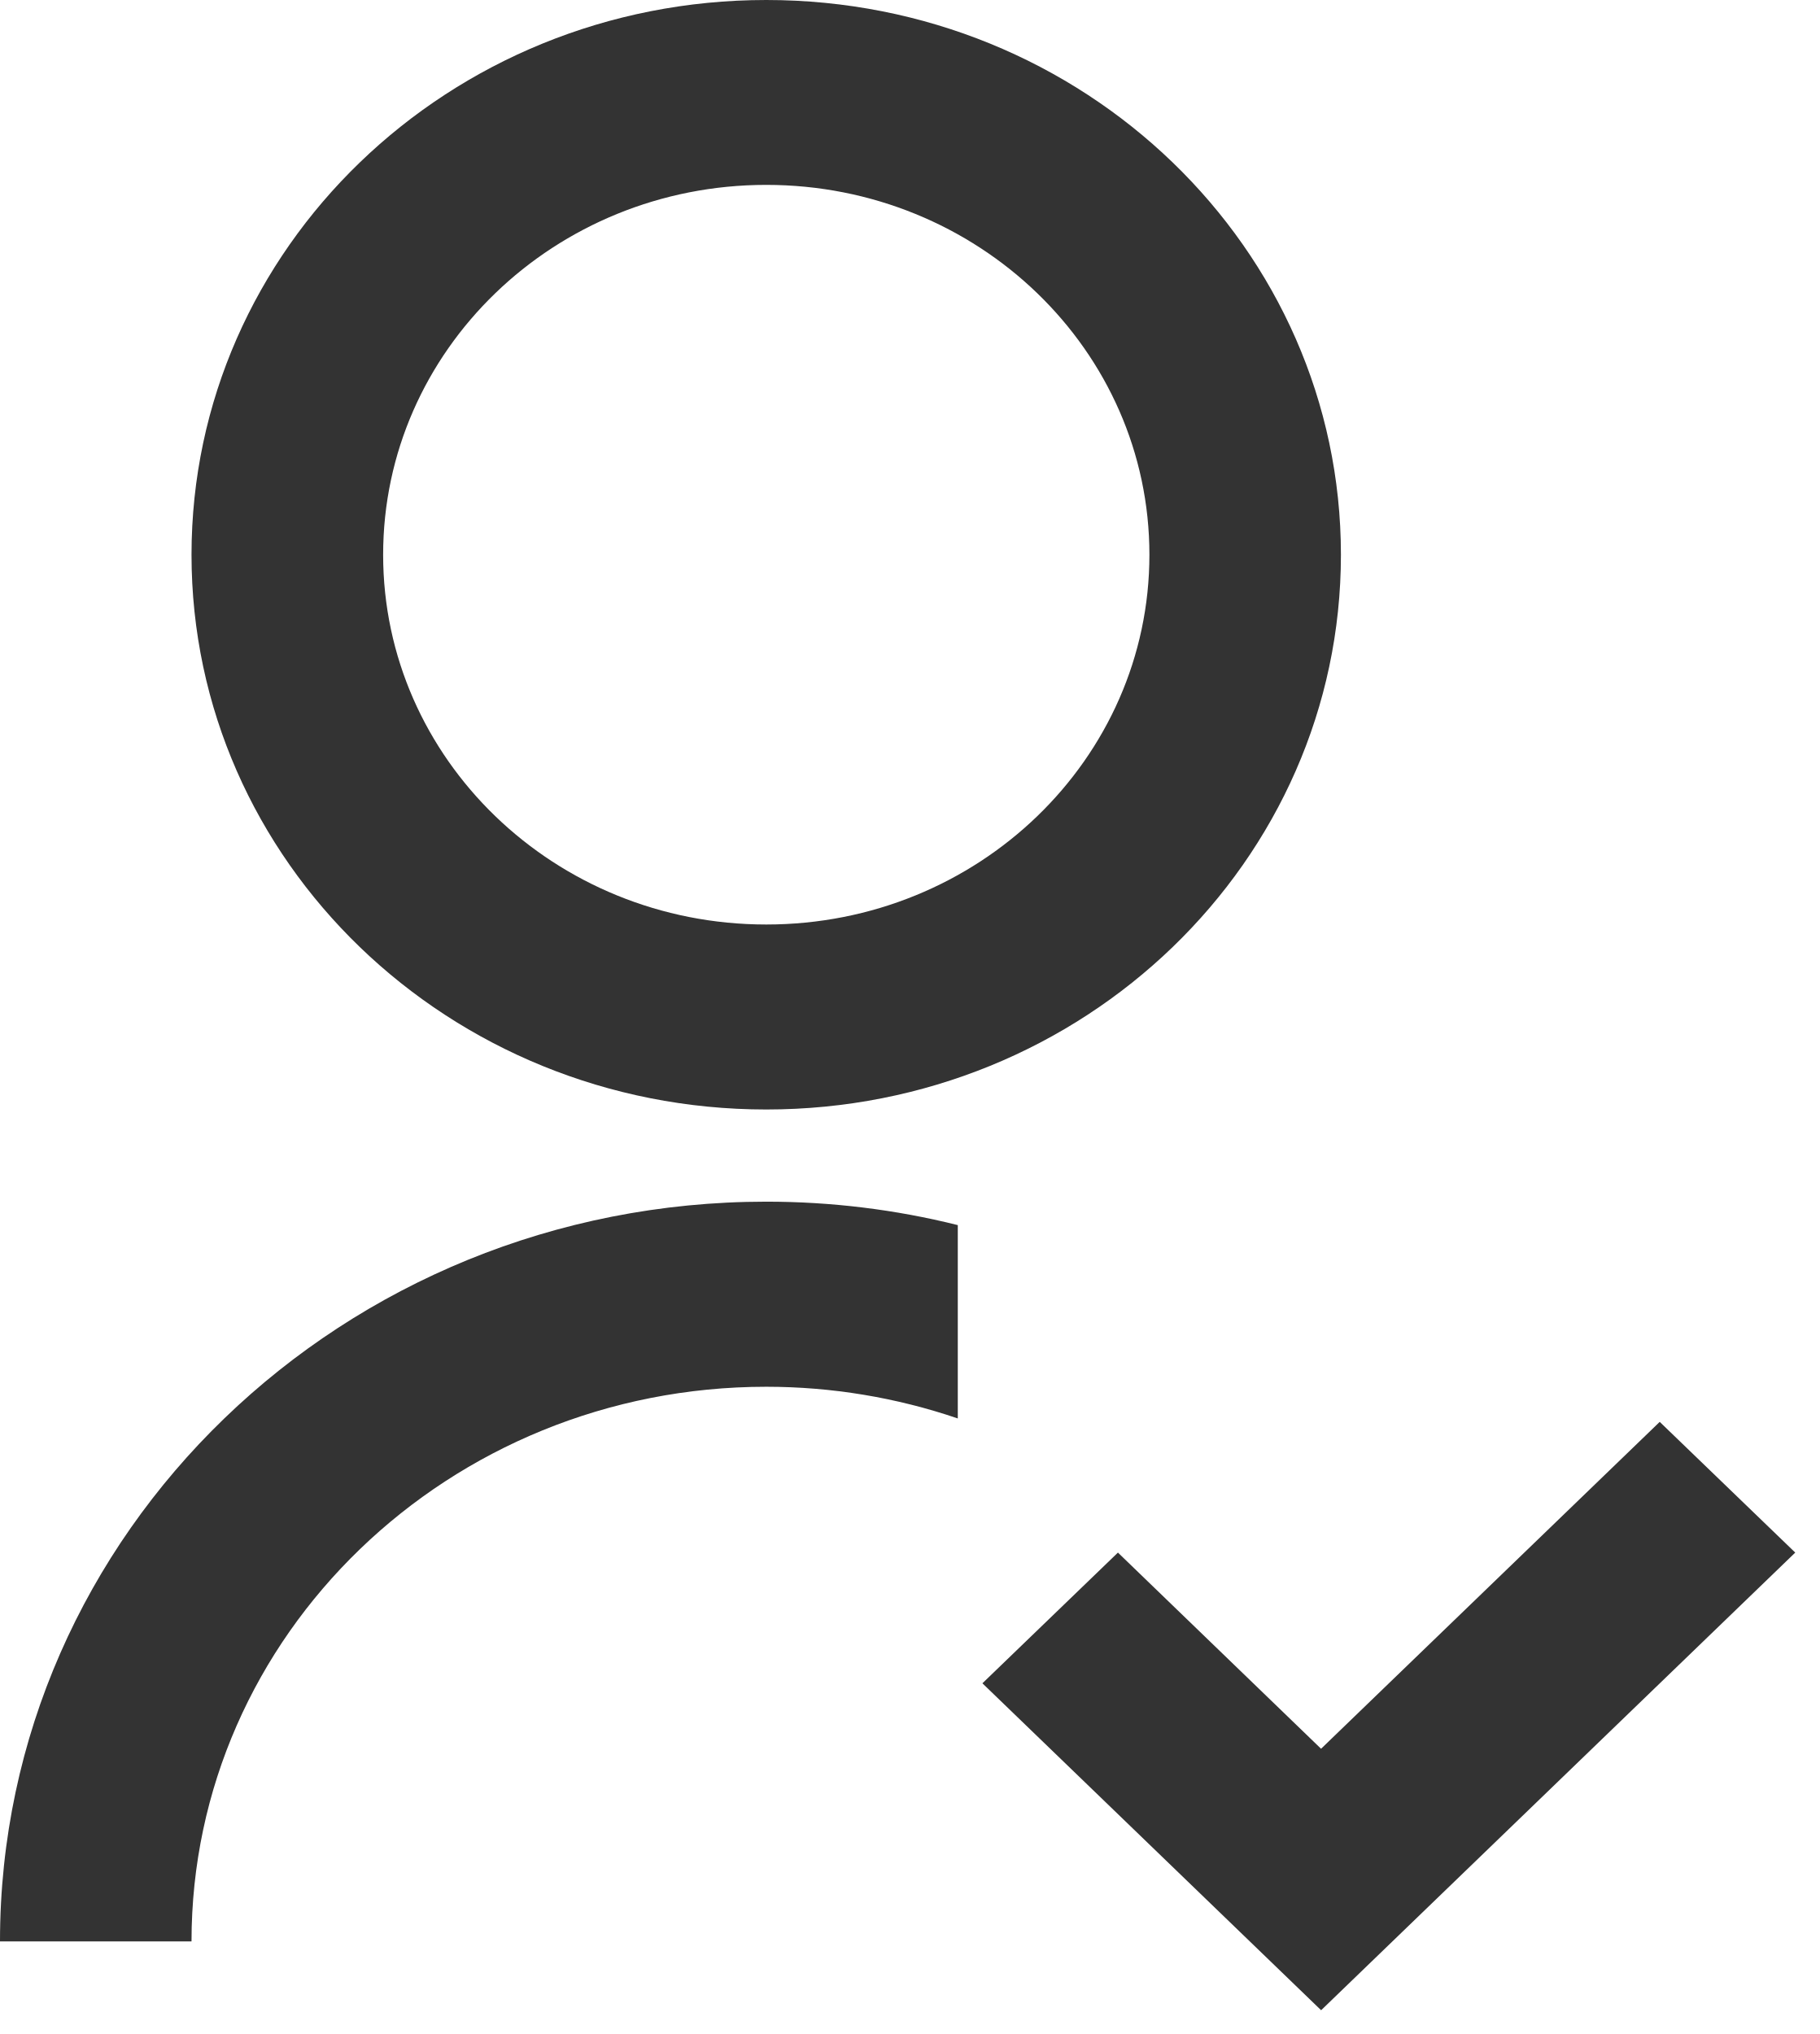
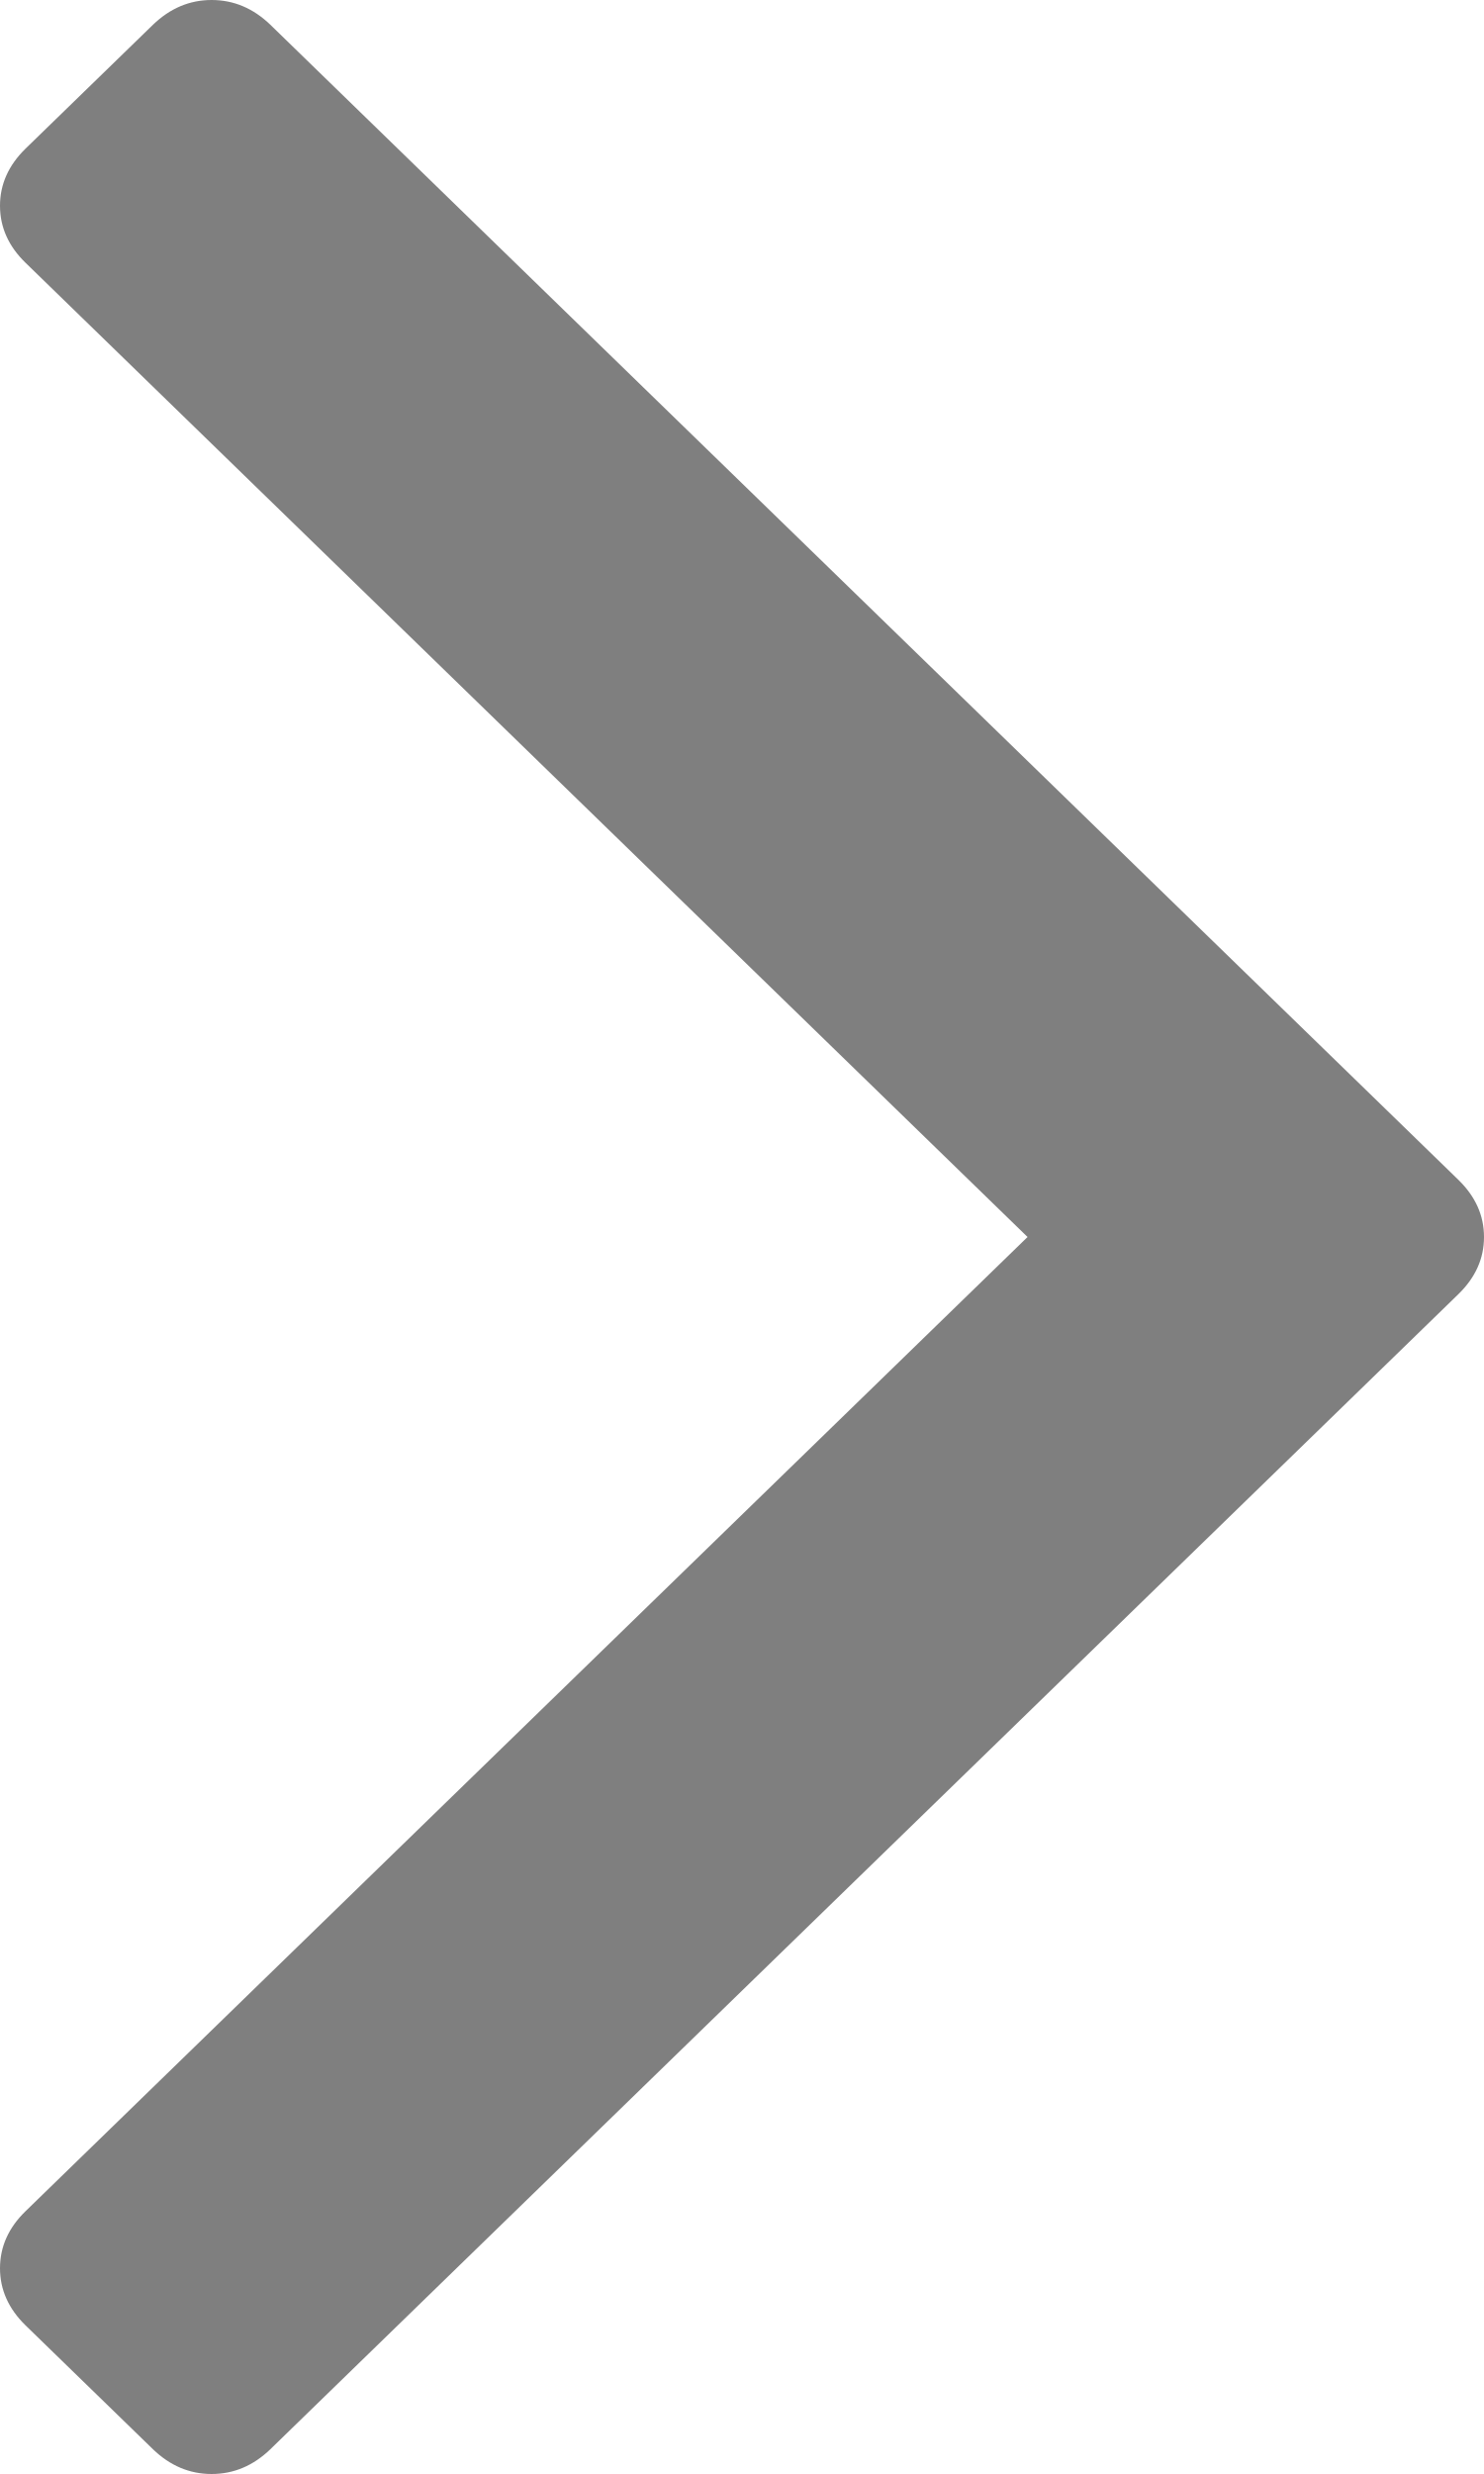
- <svg xmlns="http://www.w3.org/2000/svg" version="1.1" width="17px" height="19px">
-   <g transform="matrix(1 0 0 1 -42 -348 )">
-     <path d="M 8.947 11.445  L 8.947 13.25  C 8.373 13.054  7.767 12.954  7.158 12.954  C 4.193 12.954  1.789 15.274  1.789 18.135  L 0 18.135  C 0 18.135  0 18.134  0 18.134  C 0 14.318  3.205 11.225  7.158 11.225  C 7.762 11.225  8.363 11.298  8.947 11.444  Z M 12.526 5.182  C 12.526 8.045  10.124 10.364  7.158 10.364  C 4.192 10.364  1.789 8.045  1.789 5.182  C 1.789 2.319  4.192 0  7.158 0  C 10.124 0  12.526 2.319  12.526 5.182  Z M 3.579 5.182  C 3.579 7.09  5.181 8.636  7.158 8.636  C 9.135 8.636  10.737 7.09  10.737 5.182  C 10.737 3.273  9.135 1.727  7.158 1.727  C 5.181 1.727  3.579 3.273  3.579 5.182  Z M 12.341 16.335  L 15.504 13.282  L 16.77 14.503  L 12.341 18.778  L 9.177 15.724  L 10.443 14.503  L 12.34 16.335  Z " fill-rule="nonzero" fill="#333333" stroke="none" transform="matrix(1 0 0 1 42 348 )" />
+ <svg xmlns="http://www.w3.org/2000/svg" version="1.1" width="12px" height="20px">
+   <g transform="matrix(1 0 0 1 -345 -245 )">
+     <path d="M 11.794 9.539  C 11.931 9.673  12 9.826  12 10  C 12 10.174  11.931 10.327  11.794 10.461  L 2.186 19.8  C 2.048 19.933  1.89 20  1.711 20  C 1.533 20  1.375 19.933  1.237 19.8  L 0.206 18.798  C 0.069 18.664  0 18.51  0 18.337  C 0 18.163  0.069 18.009  0.206 17.876  L 8.309 10  L 0.206 2.124  C 0.069 1.991  0 1.837  0 1.663  C 0 1.49  0.069 1.336  0.206 1.202  L 1.237 0.2  C 1.375 0.067  1.533 0  1.711 0  C 1.89 0  2.048 0.067  2.186 0.2  L 11.794 9.539  Z " fill-rule="nonzero" fill="#7f7f7f" stroke="none" transform="matrix(1 0 0 1 345 245 )" />
  </g>
</svg>
